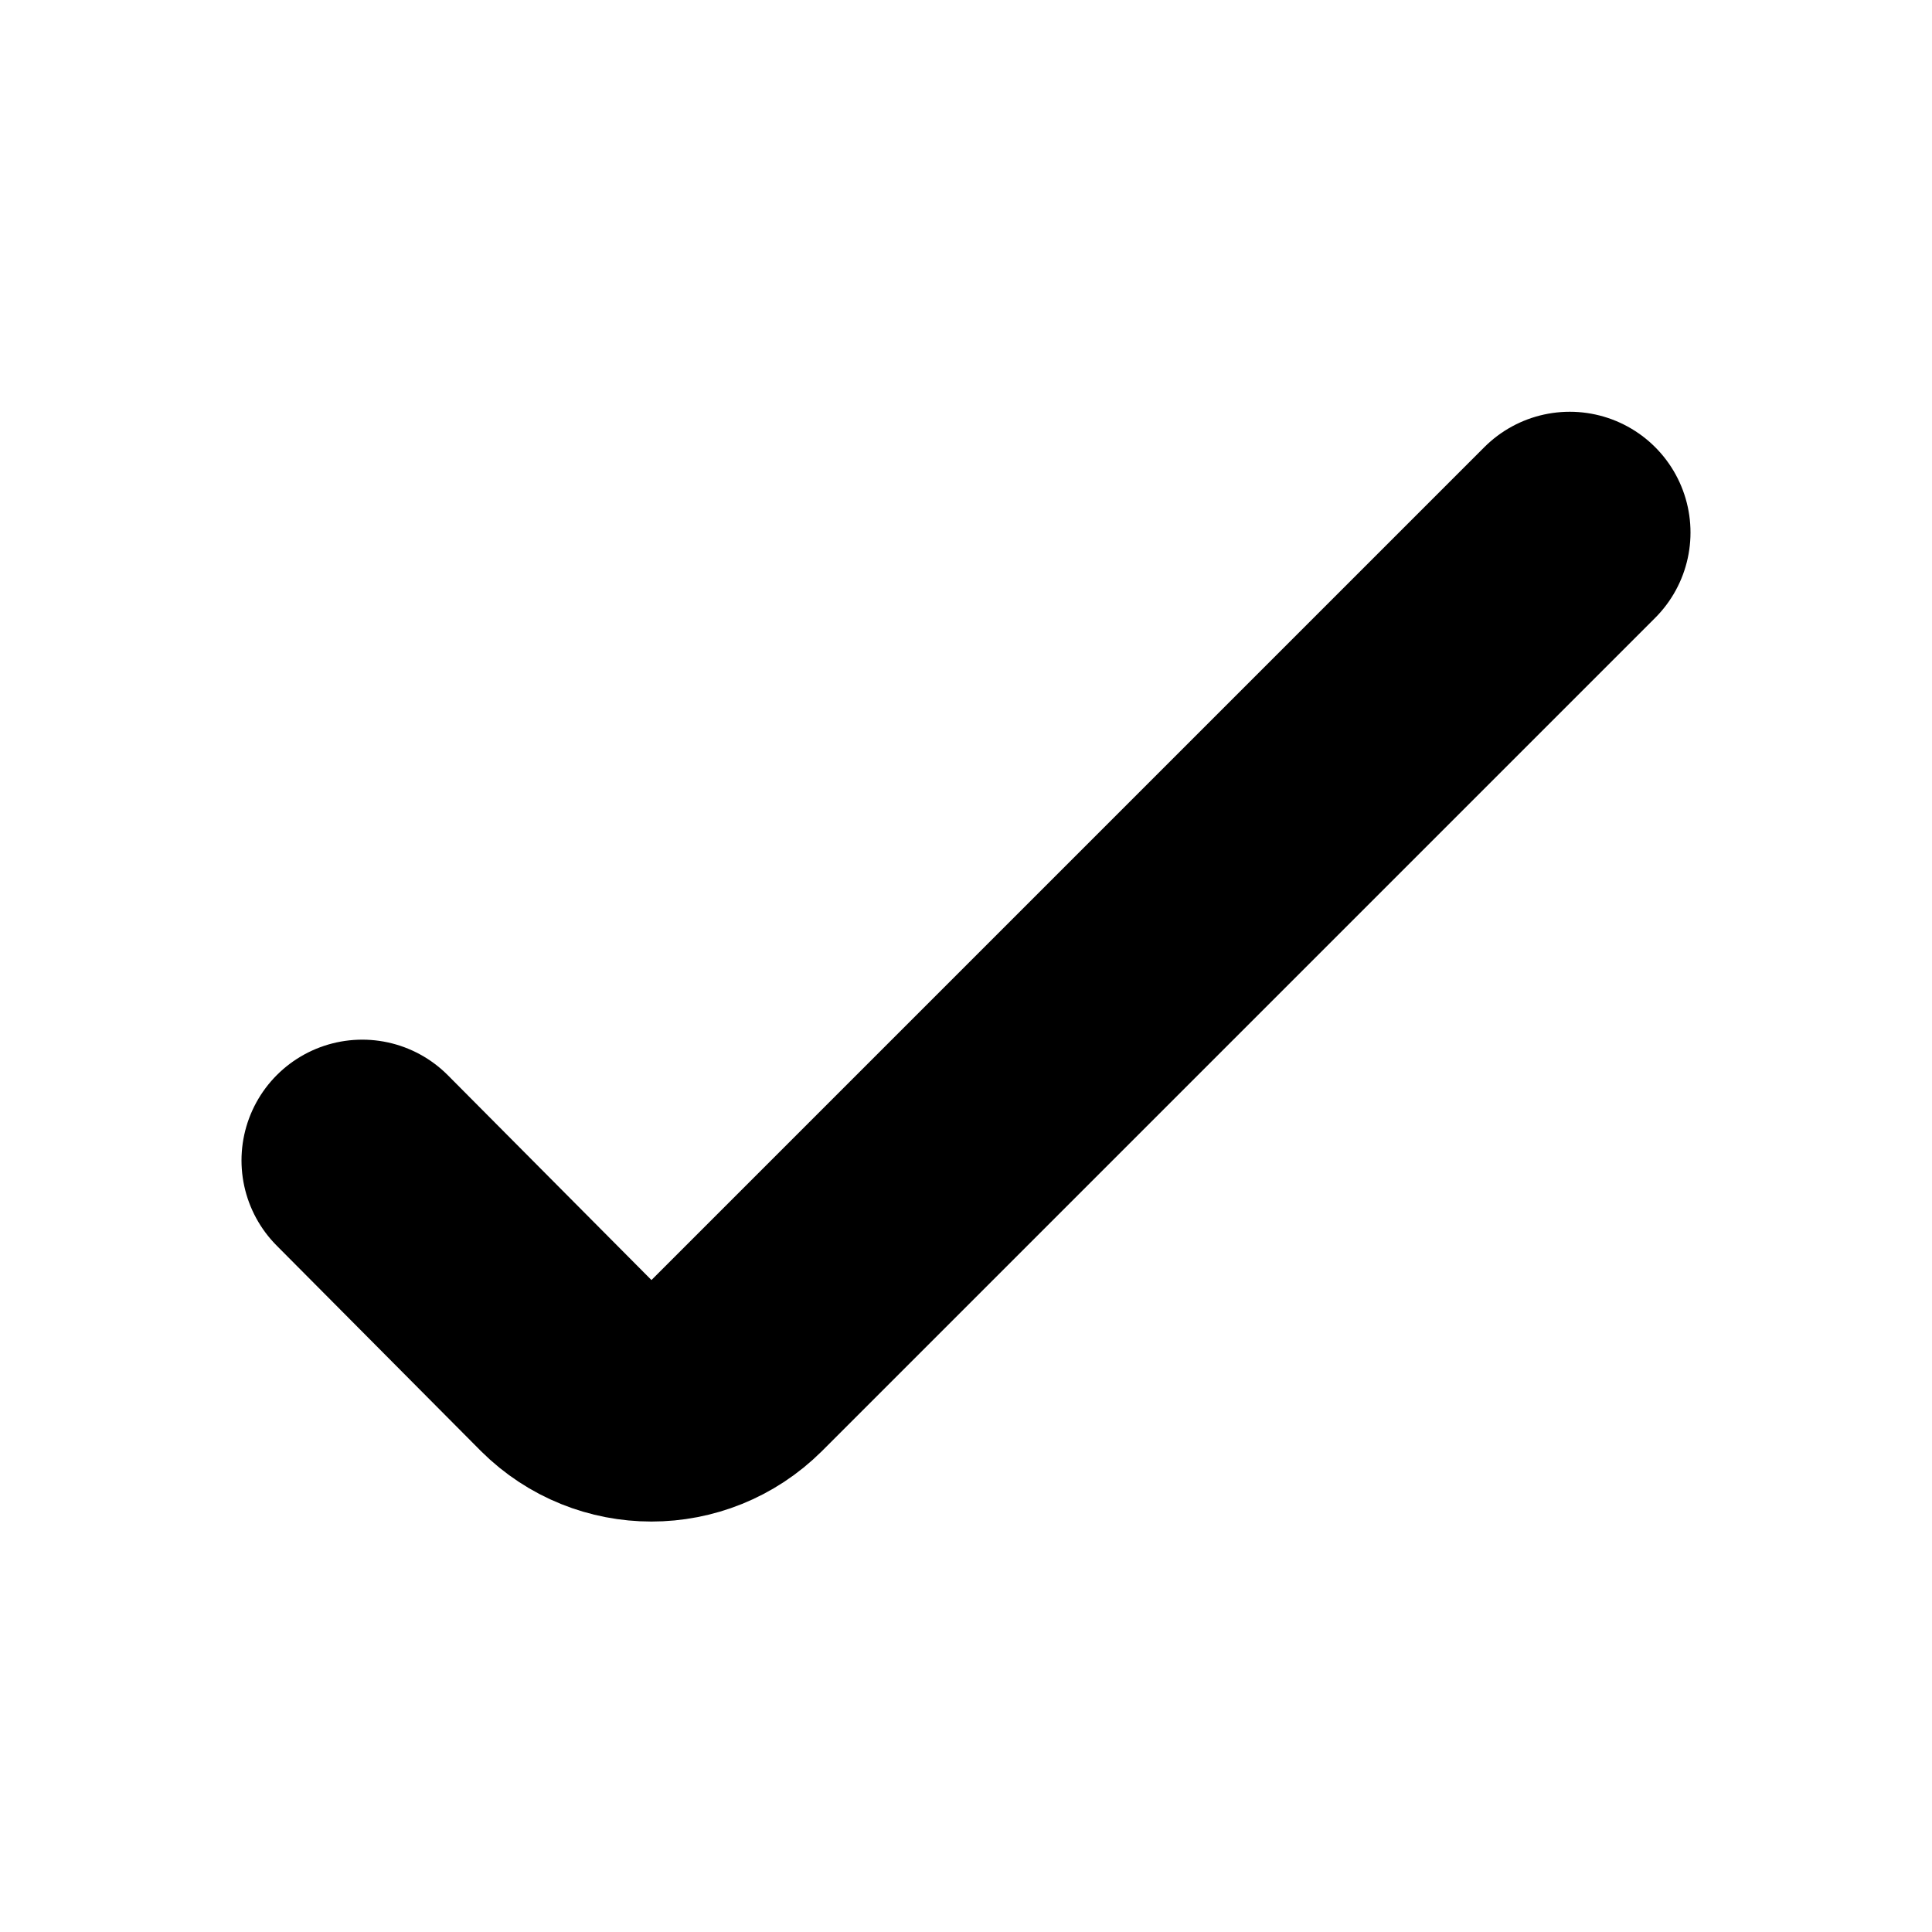
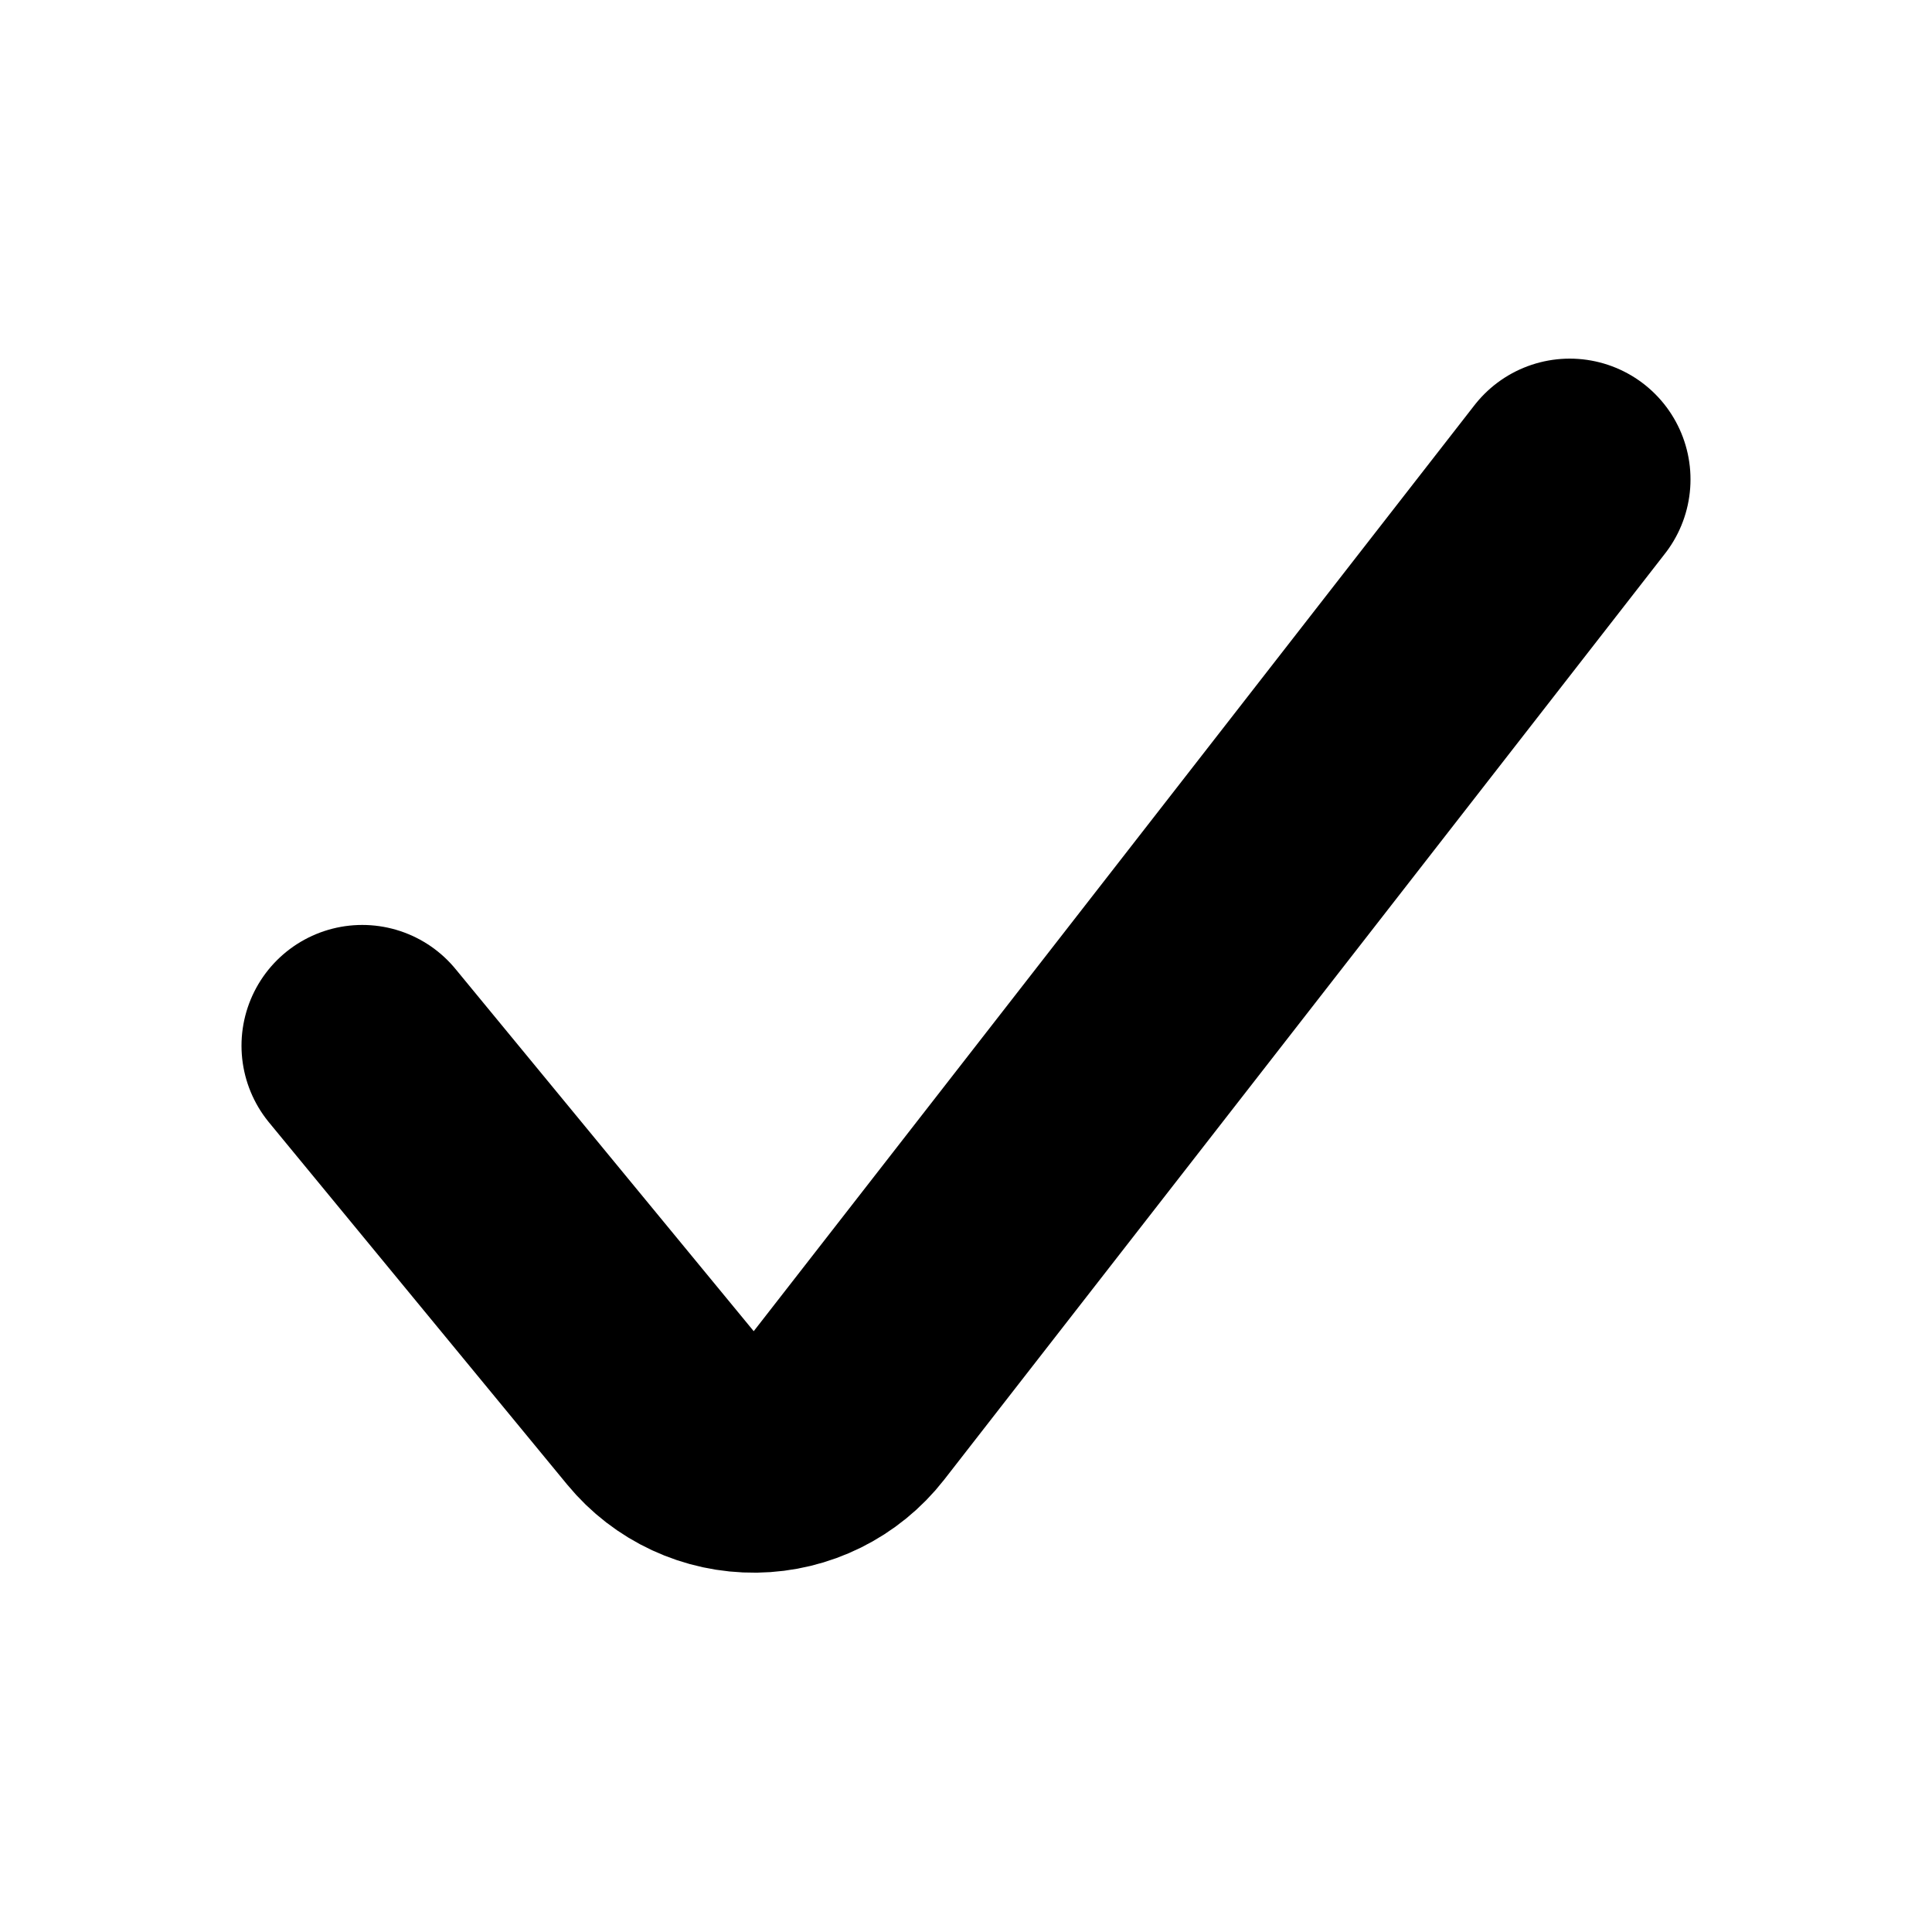
<svg xmlns="http://www.w3.org/2000/svg" viewBox="0 0 16 16" fill="none" stroke="currentColor" stroke-width="2" stroke-linecap="round" stroke-linejoin="round">
-   <path d="M3 9.61L4.69 11.31A1 1 0 0 0 6.1 11.31L13 4.41" />
+   <path d="M3 8.66L5.47 11.66A1 1 0 0 0 7.03 11.64L13 3.97" />
</svg>
